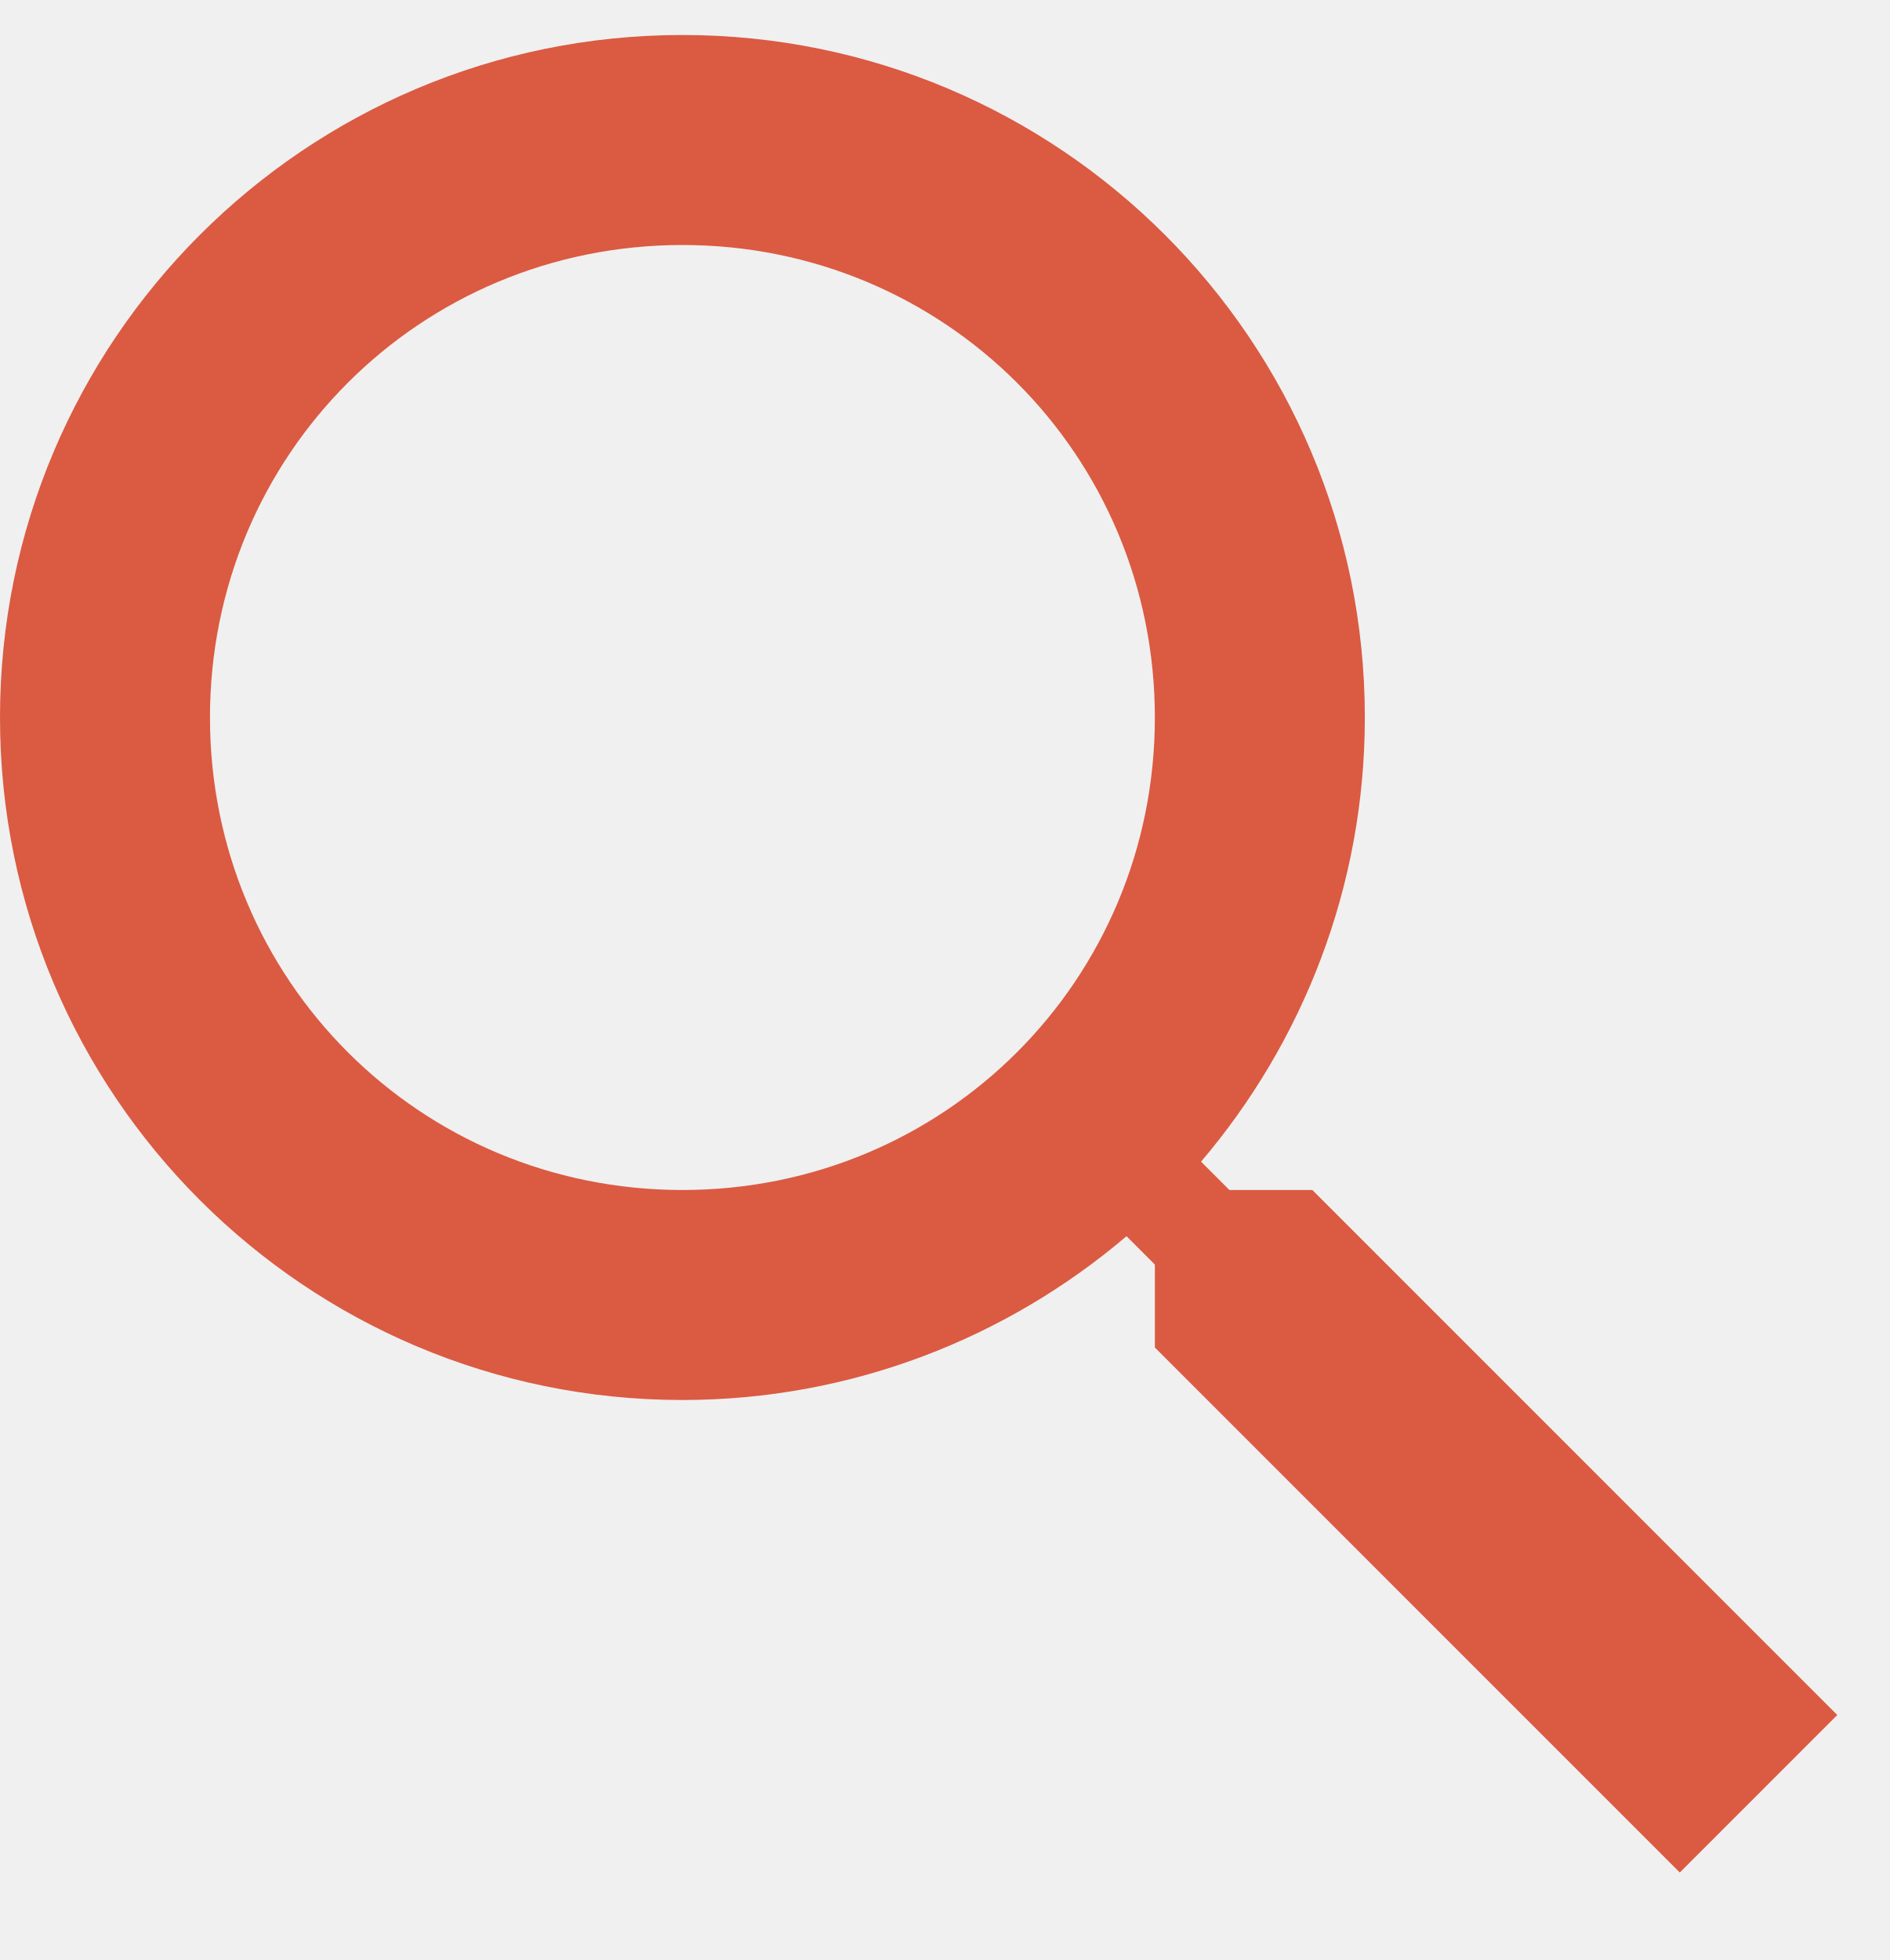
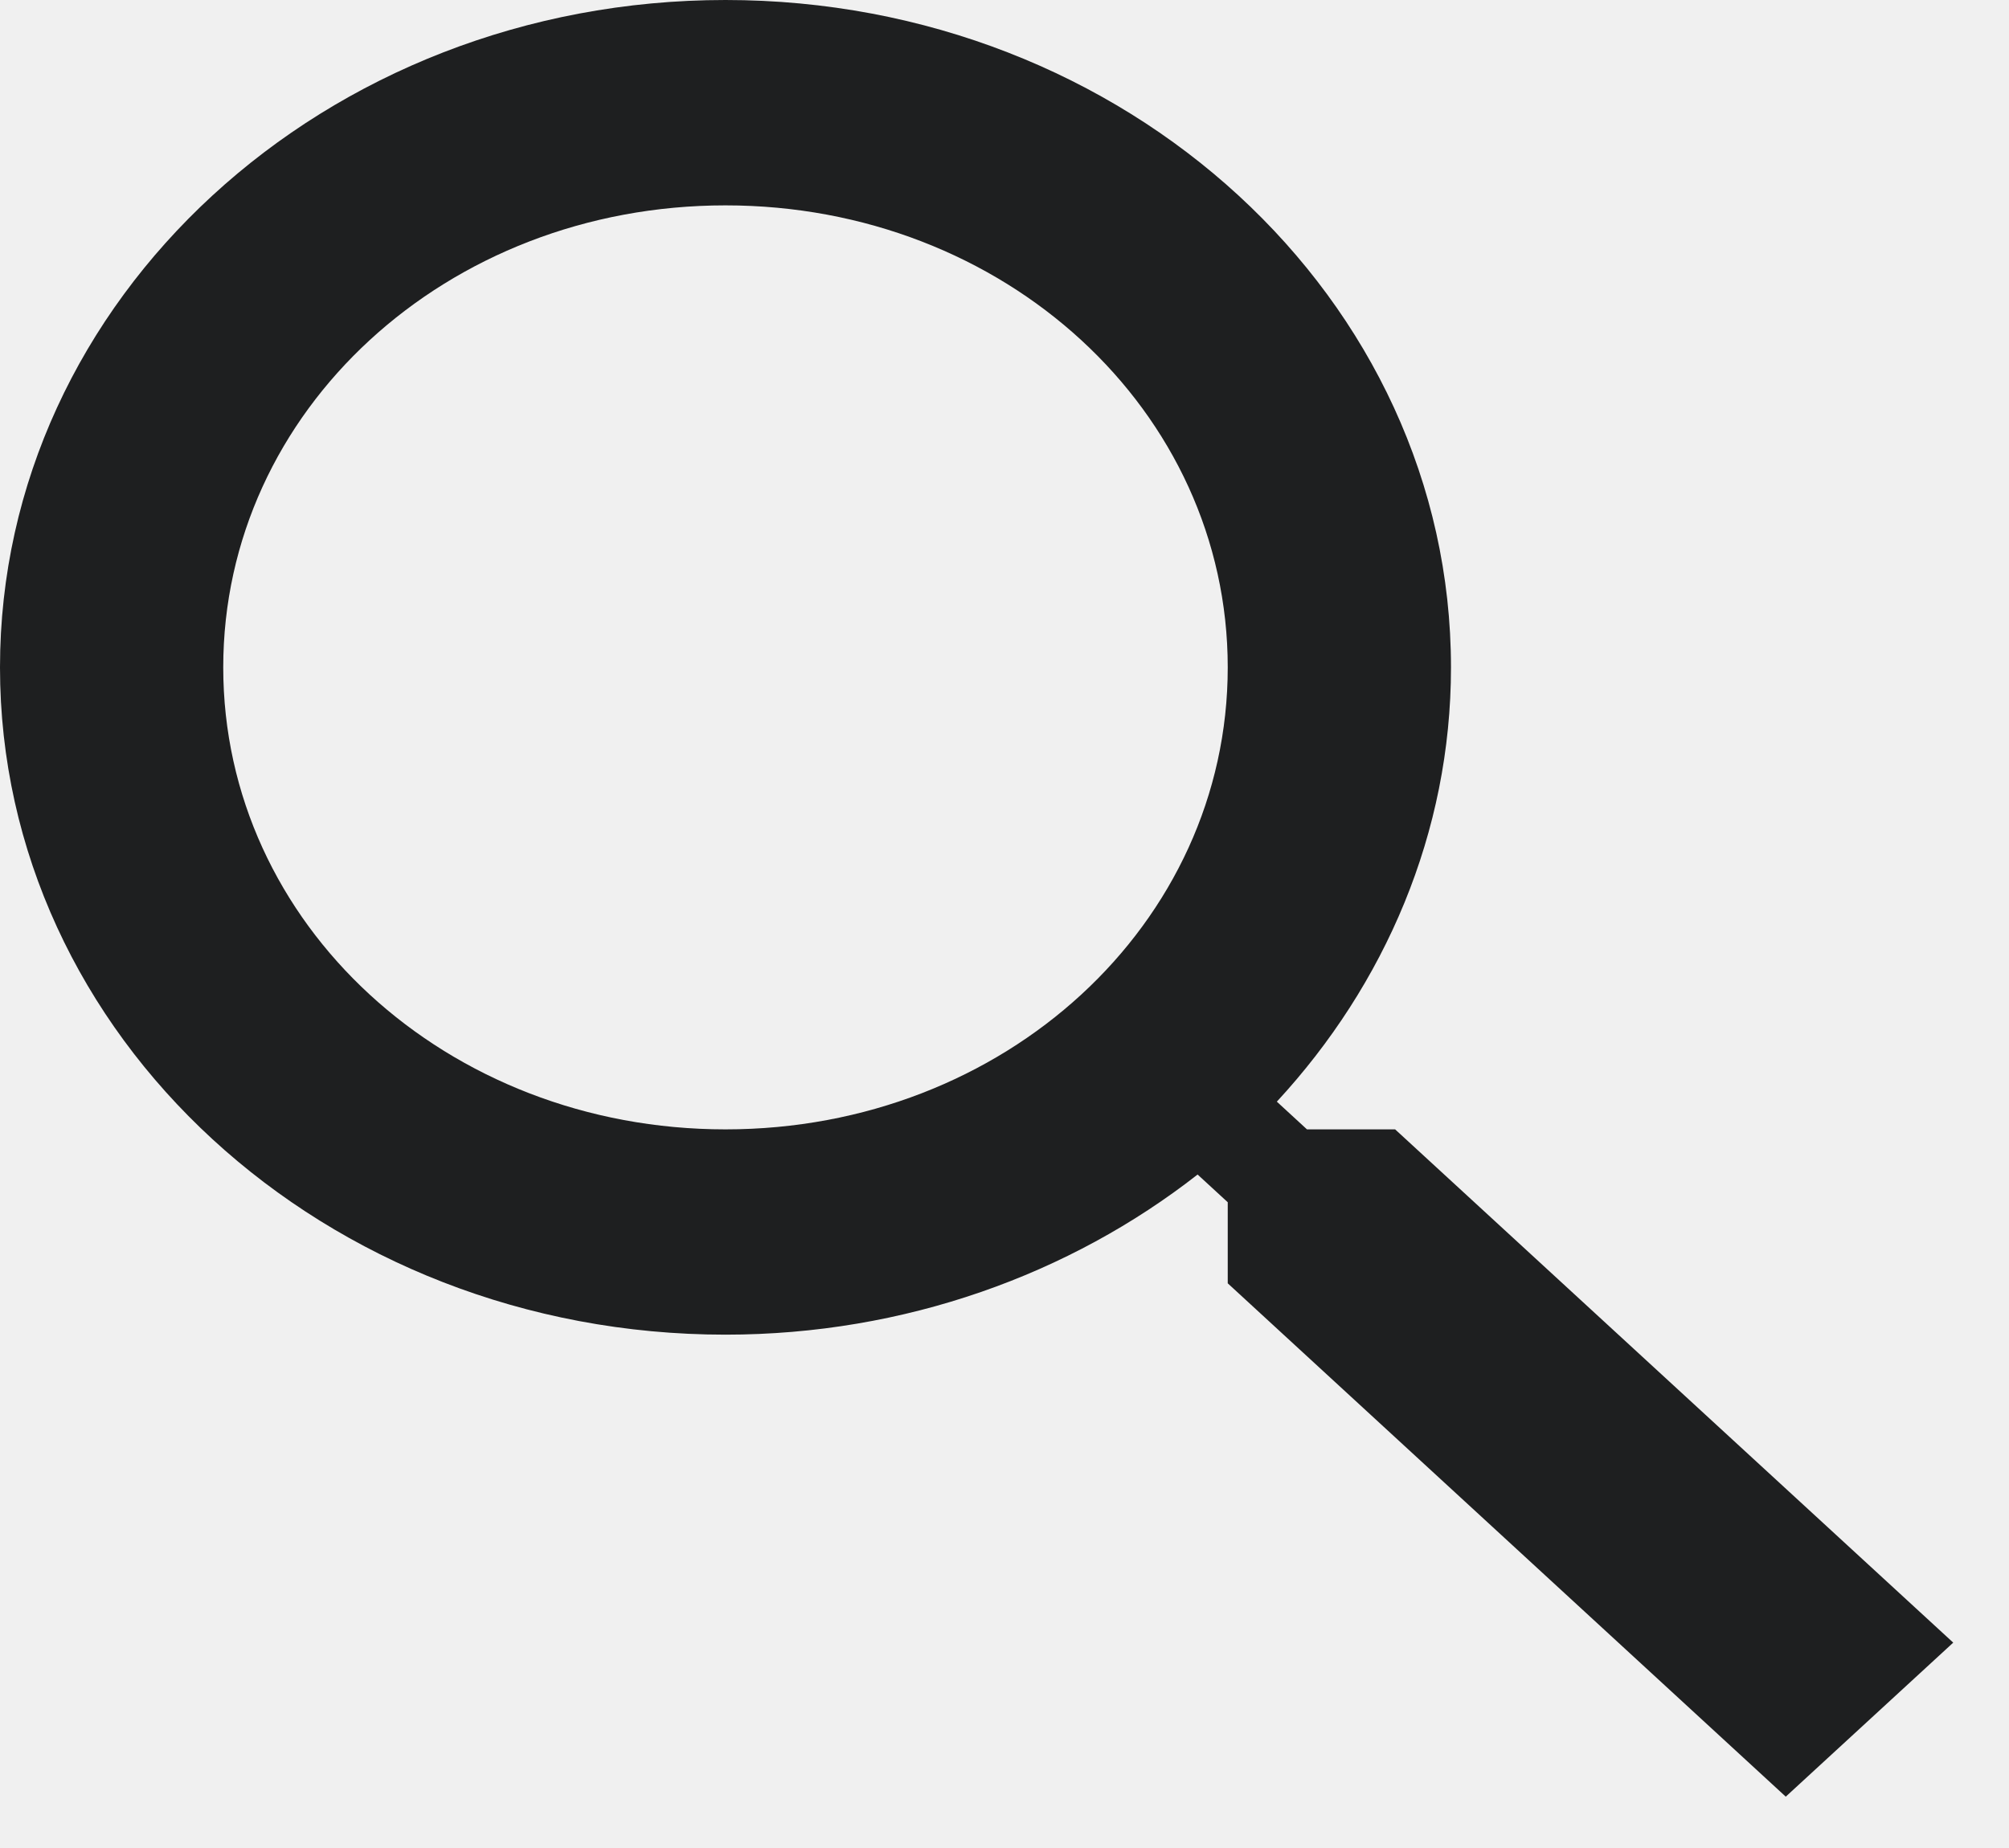
- <svg xmlns="http://www.w3.org/2000/svg" width="27" height="28" viewBox="0 0 27 28" fill="none">
-   <path fill-rule="evenodd" clip-rule="evenodd" d="M9.75 0.5C15.135 0.5 19.5 4.865 19.5 10.25C19.5 12.665 18.615 14.885 17.16 16.595L17.565 17H18.75L26.25 24.5L24 26.75L16.5 19.25V18.065L16.095 17.66C14.385 19.115 12.165 20 9.75 20C4.365 20 0 15.635 0 10.25C0 4.865 4.365 0.5 9.75 0.5V0.5ZM9.75 3.5C6 3.5 3 6.5 3 10.25C3 14 6 17 9.75 17C13.5 17 16.5 14 16.5 10.25C16.5 6.5 13.5 3.5 9.75 3.5Z" fill="#DB5A42" />
-   <mask id="mask0_60_3044" style="mask-type:alpha" maskUnits="userSpaceOnUse" x="0" y="0" width="27" height="27">
-     <path fill-rule="evenodd" clip-rule="evenodd" d="M9.75 0.5C15.135 0.5 19.5 4.865 19.5 10.25C19.5 12.665 18.615 14.885 17.16 16.595L17.565 17H18.75L26.25 24.5L24 26.75L16.5 19.25V18.065L16.095 17.66C14.385 19.115 12.165 20 9.75 20C4.365 20 0 15.635 0 10.25C0 4.865 4.365 0.5 9.75 0.5V0.5ZM9.75 3.5C6 3.5 3 6.5 3 10.25C3 14 6 17 9.75 17C13.5 17 16.5 14 16.5 10.25C16.5 6.5 13.5 3.5 9.75 3.5Z" fill="white" />
+ <svg xmlns="http://www.w3.org/2000/svg" width="25" height="23" viewBox="0 0 25 23" fill="none">
+   <path fill-rule="evenodd" clip-rule="evenodd" d="M9.028 0C14.014 0 18.056 3.719 18.056 8.306C18.056 10.363 17.236 12.254 15.889 13.711L16.264 14.056H17.361L24.306 20.444L22.222 22.361L15.278 15.972V14.963L14.903 14.618C13.319 15.857 11.264 16.611 9.028 16.611C4.042 16.611 0 12.893 0 8.306C0 3.719 4.042 0 9.028 0V0ZM9.028 2.556C5.556 2.556 2.778 5.111 2.778 8.306C2.778 11.5 5.556 14.056 9.028 14.056C12.5 14.056 15.278 11.5 15.278 8.306C15.278 5.111 12.5 2.556 9.028 2.556Z" fill="#1E1F20" />
+   <mask id="mask0_265_1537" style="mask-type:alpha" maskUnits="userSpaceOnUse" x="0" y="0" width="25" height="23">
+     <path opacity="0.5" fill-rule="evenodd" clip-rule="evenodd" d="M9.028 0C14.014 0 18.056 3.719 18.056 8.306C18.056 10.363 17.236 12.254 15.889 13.711L16.264 14.056H17.361L24.306 20.444L22.222 22.361L15.278 15.972V14.963L14.903 14.618C13.319 15.857 11.264 16.611 9.028 16.611C4.042 16.611 0 12.893 0 8.306C0 3.719 4.042 0 9.028 0V0ZM9.028 2.556C5.556 2.556 2.778 5.111 2.778 8.306C2.778 11.5 5.556 14.056 9.028 14.056C12.5 14.056 15.278 11.5 15.278 8.306C15.278 5.111 12.5 2.556 9.028 2.556Z" fill="white" />
  </mask>
-   <g mask="url(#mask0_60_3044)">
+   <g mask="url(#mask0_265_1537)">
</g>
</svg>
